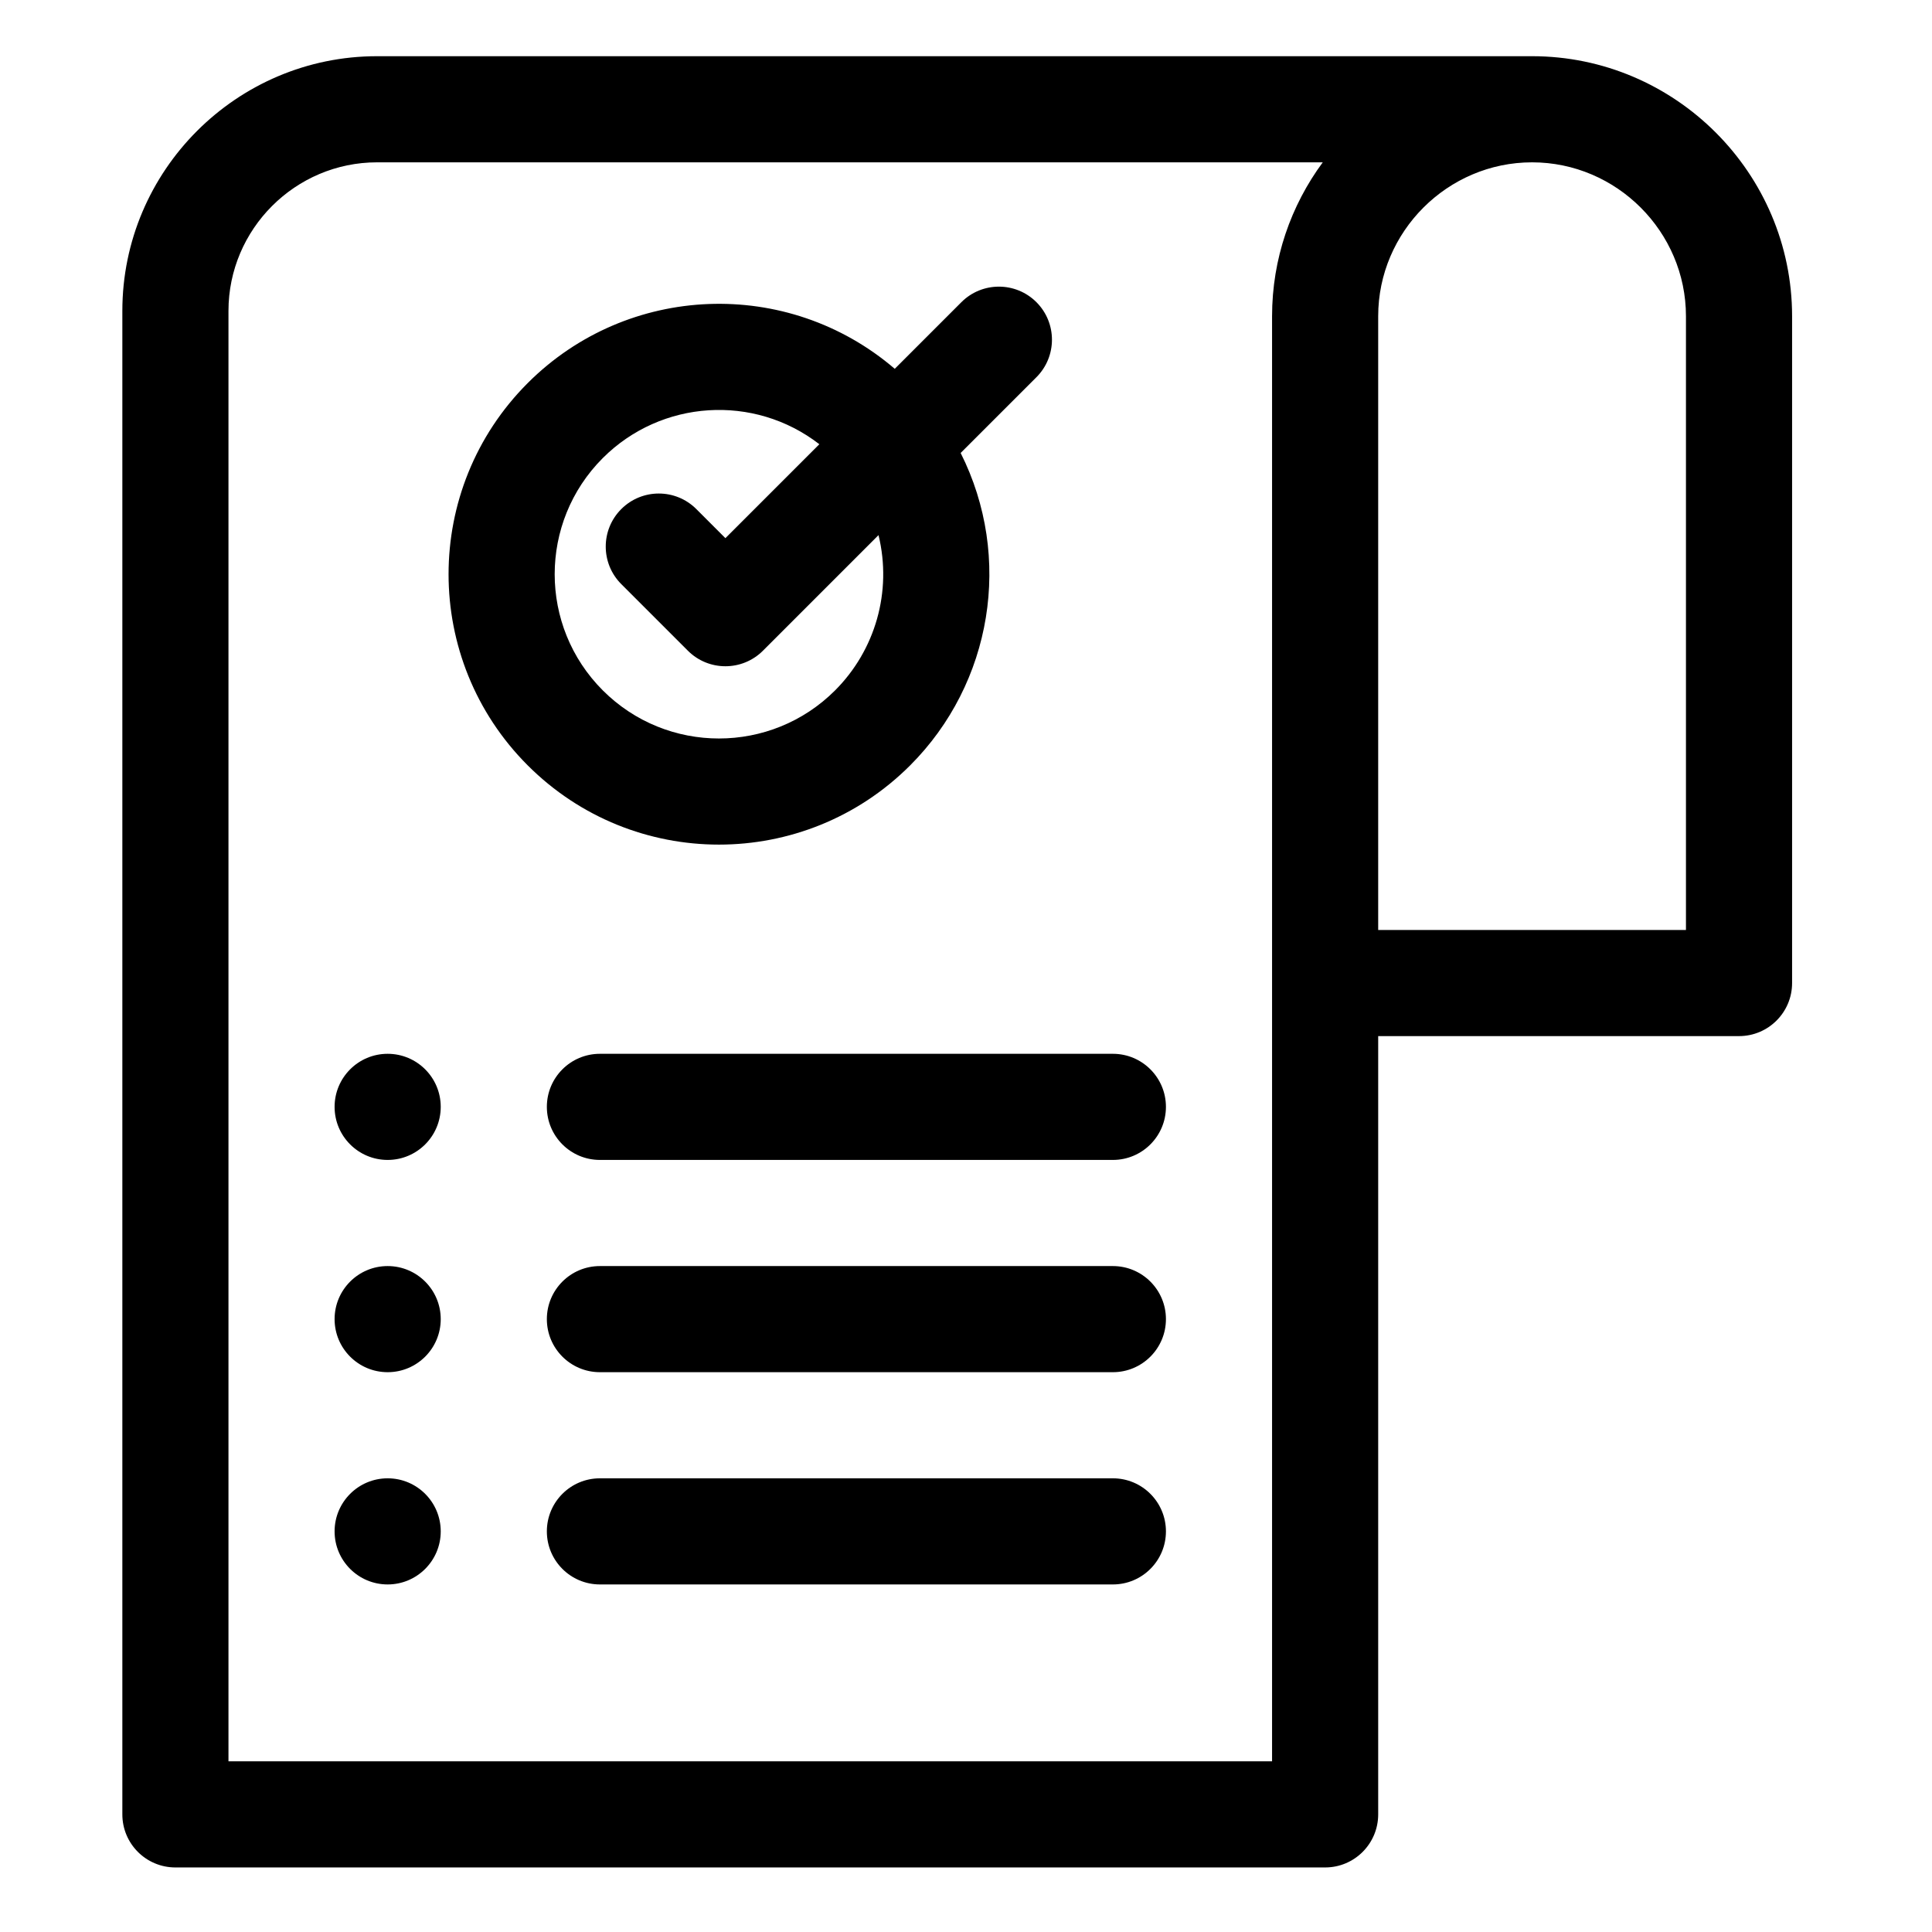
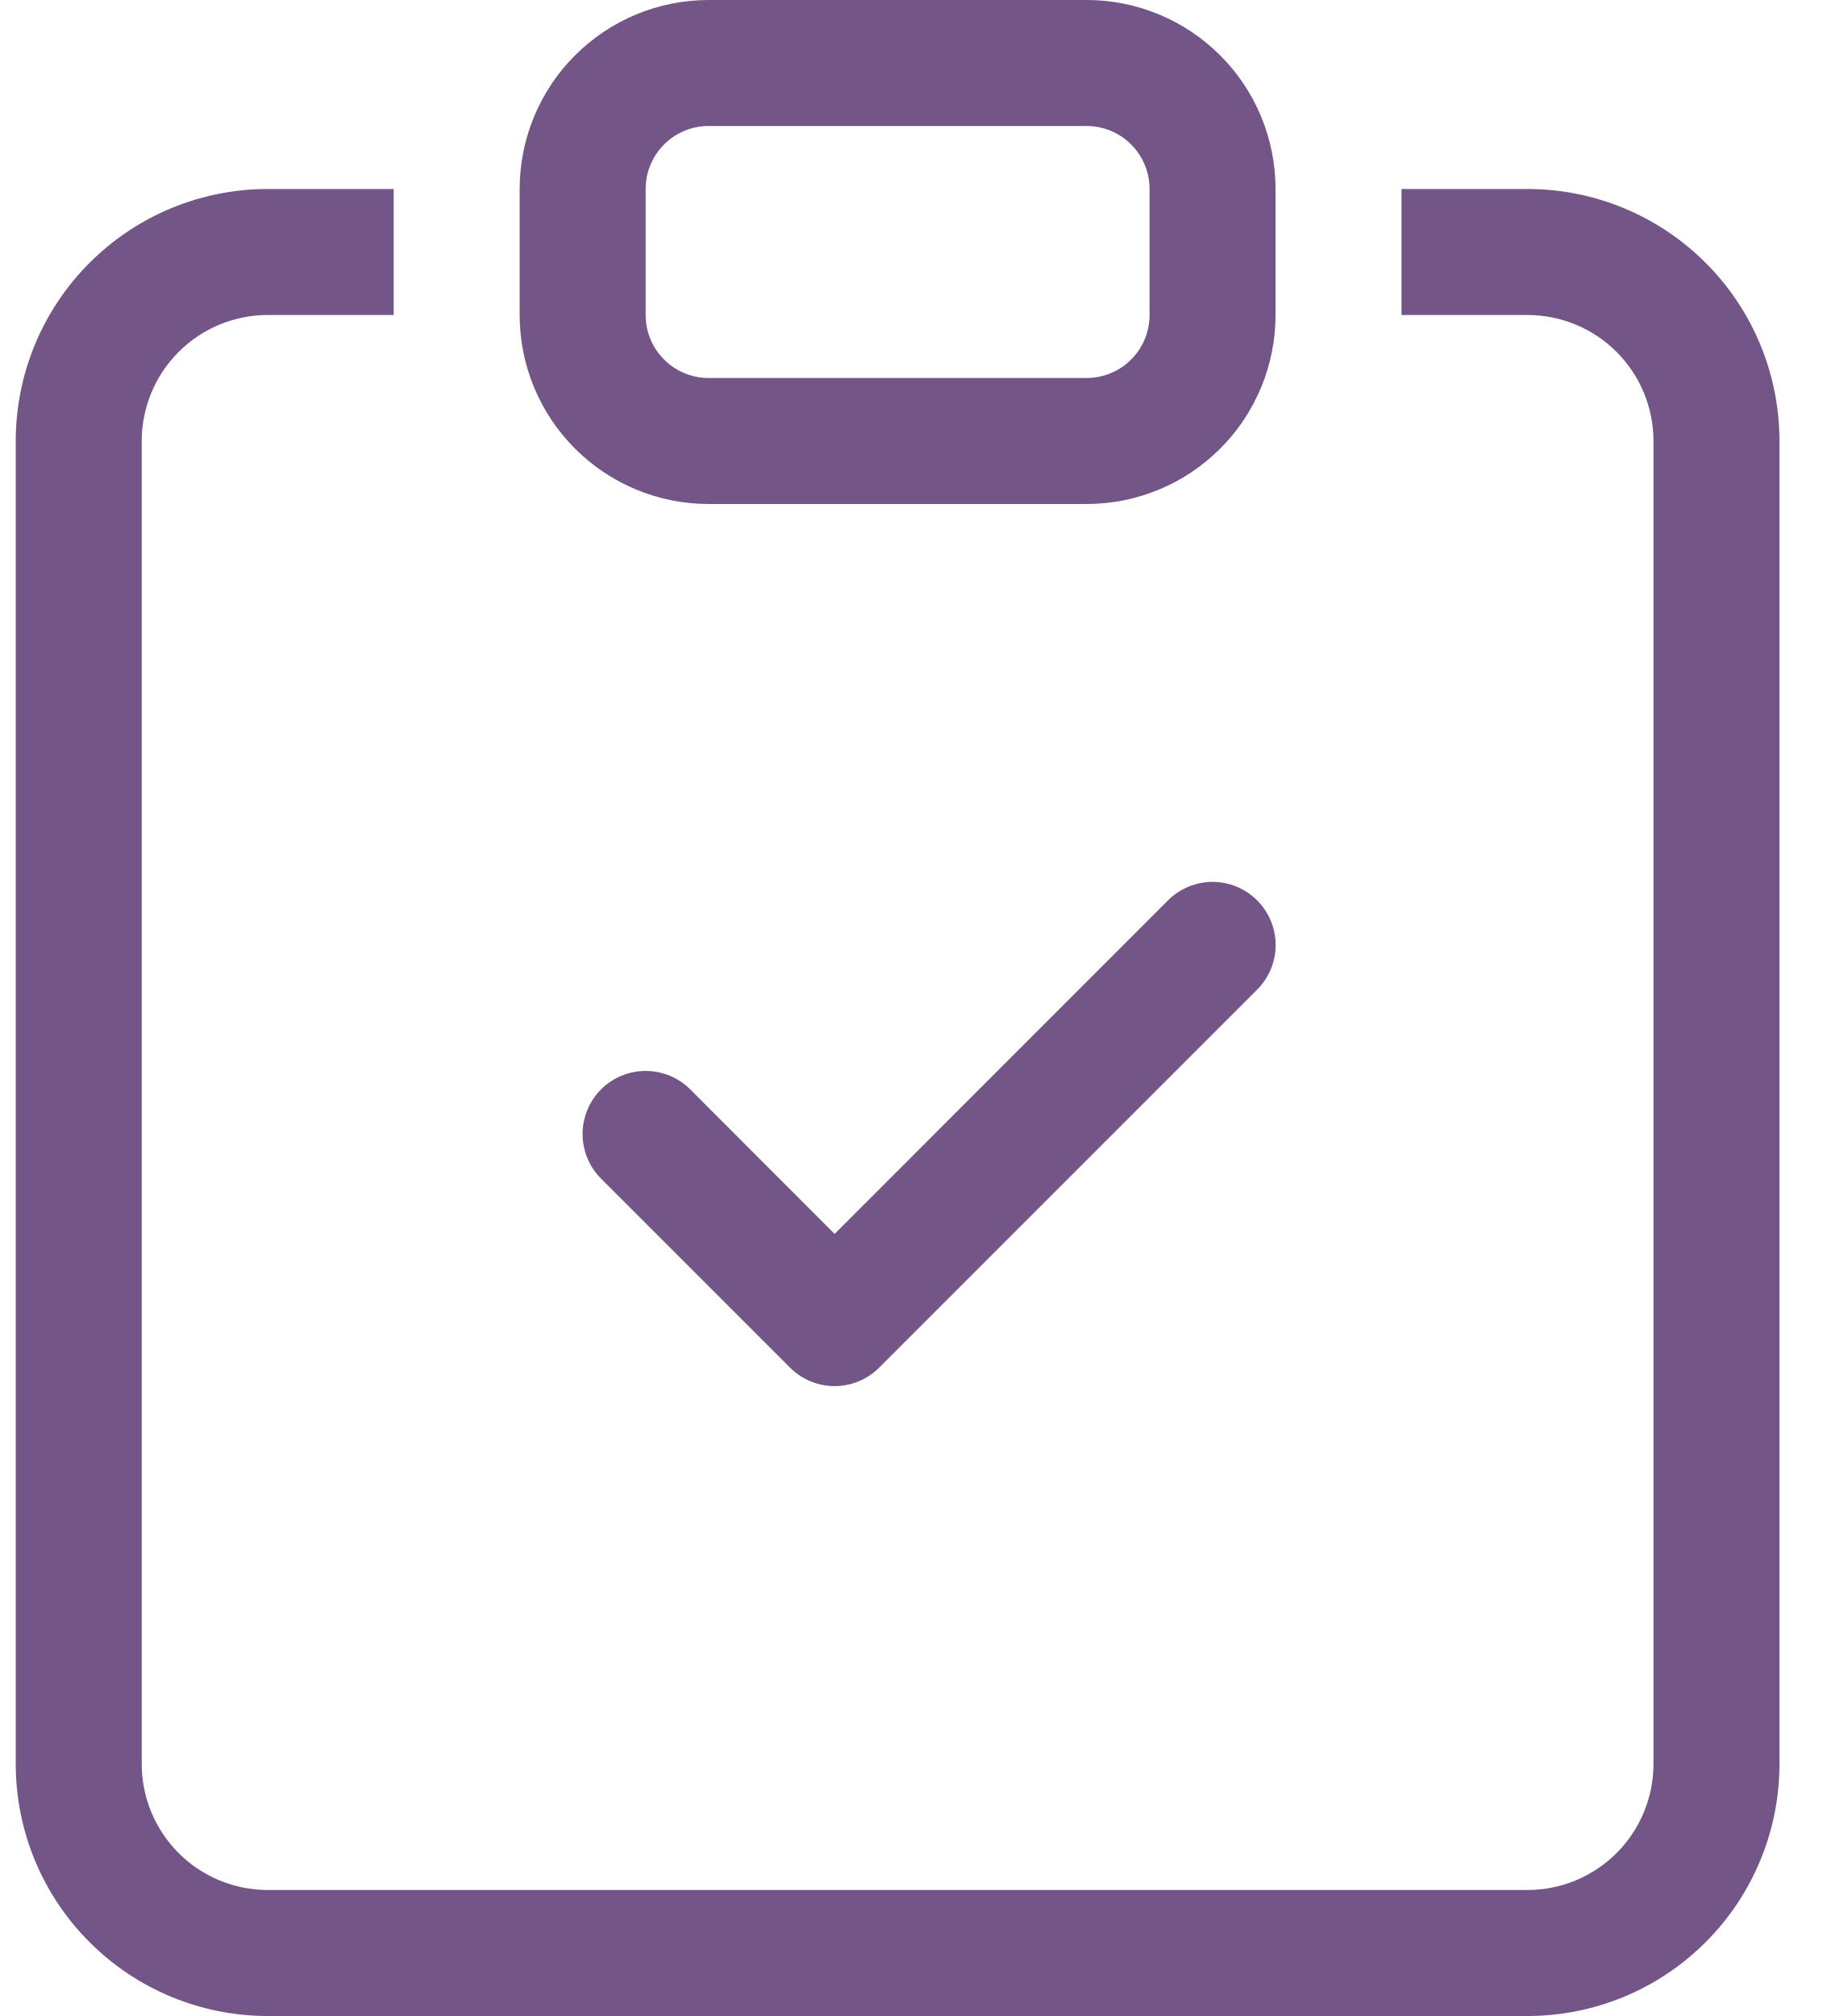
- <svg xmlns="http://www.w3.org/2000/svg" height="1065pt" viewBox="-72 -33 1065 1065" width="1065pt">
-   <path d="m687.715 141.312v338.332h169.656v-338.332c0-46.586-38.234-84.828-84.828-84.828-46.598 0-84.828 38.234-84.828 84.828zm-417.242 147.668c-11.418-11.418-11.418-29.938 0-41.355 11.426-11.43 29.945-11.43 41.375 0l16.027 16.031 51.789-51.781c-36.035-27.875-87.191-24.551-119.379 7.629-35.359 35.363-35.359 92.695 0 128.062 35.355 35.359 92.695 35.359 128.051 0 22.051-22.043 31.566-54.324 23.938-85.586l-63.711 63.723c-11.43 11.414-29.949 11.414-41.367 0zm150.758-118.676 36.727-36.73c11.418-11.418 29.941-11.418 41.363 0 11.414 11.426 11.414 29.945 0 41.363l-41.766 41.758c28.945 57.578 17.359 127.023-27.852 172.227-58.215 58.219-152.566 58.219-210.785 0-58.203-58.203-58.203-152.566 0-210.777 55.047-55.047 143.195-58.488 202.312-7.84zm-279.535 611.605c-16.16 0-29.254 13.098-29.254 29.254 0 16.152 13.094 29.25 29.254 29.25 16.152 0 29.254-13.098 29.254-29.25 0-16.156-13.102-29.254-29.254-29.254zm117.004 58.504c-16.164 0-29.25-13.098-29.25-29.25 0-16.156 13.086-29.254 29.25-29.254h282.762c16.152 0 29.25 13.098 29.25 29.254 0 16.152-13.098 29.25-29.25 29.25zm-117.004-175.504c-16.16 0-29.254 13.09-29.254 29.25 0 16.152 13.094 29.25 29.254 29.25 16.152 0 29.254-13.098 29.254-29.25 0-16.16-13.102-29.25-29.254-29.25zm117.004 58.5c-16.164 0-29.25-13.098-29.25-29.25 0-16.16 13.086-29.25 29.25-29.25h282.762c16.152 0 29.25 13.09 29.25 29.25 0 16.152-13.098 29.25-29.25 29.25zm429.016-185.262v429.02c0 16.156-13.094 29.25-29.25 29.25h-633.773c-16.164 0-29.25-13.094-29.25-29.25v-828.781c0-77.367 63.027-140.406 140.406-140.406h636.695c78.891 0 143.332 64.445 143.332 143.332v367.582c0 16.156-13.098 29.254-29.254 29.254zm-30.555-481.664c-17.543 23.777-27.945 53.141-27.945 84.828v796.605h-575.273v-799.531c0-45.07 36.828-81.902 81.906-81.902zm-515.465 491.418c-16.16 0-29.254 13.098-29.254 29.25 0 16.156 13.094 29.254 29.254 29.254 16.152 0 29.254-13.098 29.254-29.254 0-16.152-13.102-29.25-29.254-29.25zm117.004 58.504h282.762c16.152 0 29.25-13.098 29.25-29.254 0-16.152-13.098-29.25-29.25-29.25h-282.762c-16.164 0-29.25 13.098-29.25 29.25 0 16.156 13.086 29.254 29.25 29.254zm0 0" fill-rule="evenodd" />
+ <svg xmlns="http://www.w3.org/2000/svg" width="29" height="32" viewBox="0 0 29 32" fill="none">
+   <path fill-rule="evenodd" clip-rule="evenodd" d="M6.25 3H4.25C3.189 3 2.172 3.421 1.422 4.172C0.671 4.922 0.25 5.939 0.25 7V28C0.25 29.061 0.671 30.078 1.422 30.828C2.172 31.579 3.189 32 4.25 32H24.25C25.311 32 26.328 31.579 27.078 30.828C27.829 30.078 28.25 29.061 28.25 28V7C28.25 5.939 27.829 4.922 27.078 4.172C26.328 3.421 25.311 3 24.25 3H22.25V5H24.25C24.78 5 25.289 5.211 25.664 5.586C26.039 5.961 26.25 6.47 26.25 7V28C26.25 28.53 26.039 29.039 25.664 29.414C25.289 29.789 24.78 30 24.25 30H4.25C3.72 30 3.211 29.789 2.836 29.414C2.461 29.039 2.25 28.53 2.25 28V7C2.25 6.47 2.461 5.961 2.836 5.586C3.211 5.211 3.72 5 4.25 5H6.25V3Z" fill="#735587" />
+   <path fill-rule="evenodd" clip-rule="evenodd" d="M17.25 2H11.25C10.985 2 10.73 2.105 10.543 2.293C10.355 2.48 10.25 2.735 10.25 3V5C10.25 5.265 10.355 5.52 10.543 5.707C10.73 5.895 10.985 6 11.25 6H17.25C17.515 6 17.77 5.895 17.957 5.707C18.145 5.52 18.25 5.265 18.25 5V3C18.25 2.735 18.145 2.48 17.957 2.293C17.77 2.105 17.515 2 17.25 2V2ZM11.25 0C10.454 0 9.691 0.316 9.129 0.879C8.566 1.441 8.25 2.204 8.25 3V5C8.25 5.796 8.566 6.559 9.129 7.121C9.691 7.684 10.454 8 11.25 8H17.25C18.046 8 18.809 7.684 19.371 7.121C19.934 6.559 20.25 5.796 20.25 5V3C20.25 2.204 19.934 1.441 19.371 0.879C18.809 0.316 18.046 0 17.25 0L11.25 0ZM19.958 14.292C20.051 14.385 20.125 14.495 20.175 14.617C20.226 14.738 20.252 14.868 20.252 15C20.252 15.132 20.226 15.262 20.175 15.383C20.125 15.505 20.051 15.615 19.958 15.708L13.958 21.708C13.865 21.801 13.755 21.875 13.633 21.925C13.512 21.976 13.382 22.002 13.25 22.002C13.118 22.002 12.988 21.976 12.867 21.925C12.745 21.875 12.635 21.801 12.542 21.708L9.542 18.708C9.449 18.615 9.375 18.505 9.325 18.383C9.275 18.262 9.249 18.131 9.249 18C9.249 17.869 9.275 17.738 9.325 17.617C9.375 17.495 9.449 17.385 9.542 17.292C9.73 17.104 9.984 16.999 10.25 16.999C10.382 16.999 10.512 17.025 10.633 17.075C10.755 17.125 10.865 17.199 10.958 17.292L13.25 19.586L18.542 14.292C18.635 14.199 18.745 14.125 18.867 14.075C18.988 14.024 19.119 13.998 19.25 13.998C19.381 13.998 19.512 14.024 19.633 14.075C19.755 14.125 19.865 14.199 19.958 14.292V14.292Z" fill="#735587" />
</svg>
